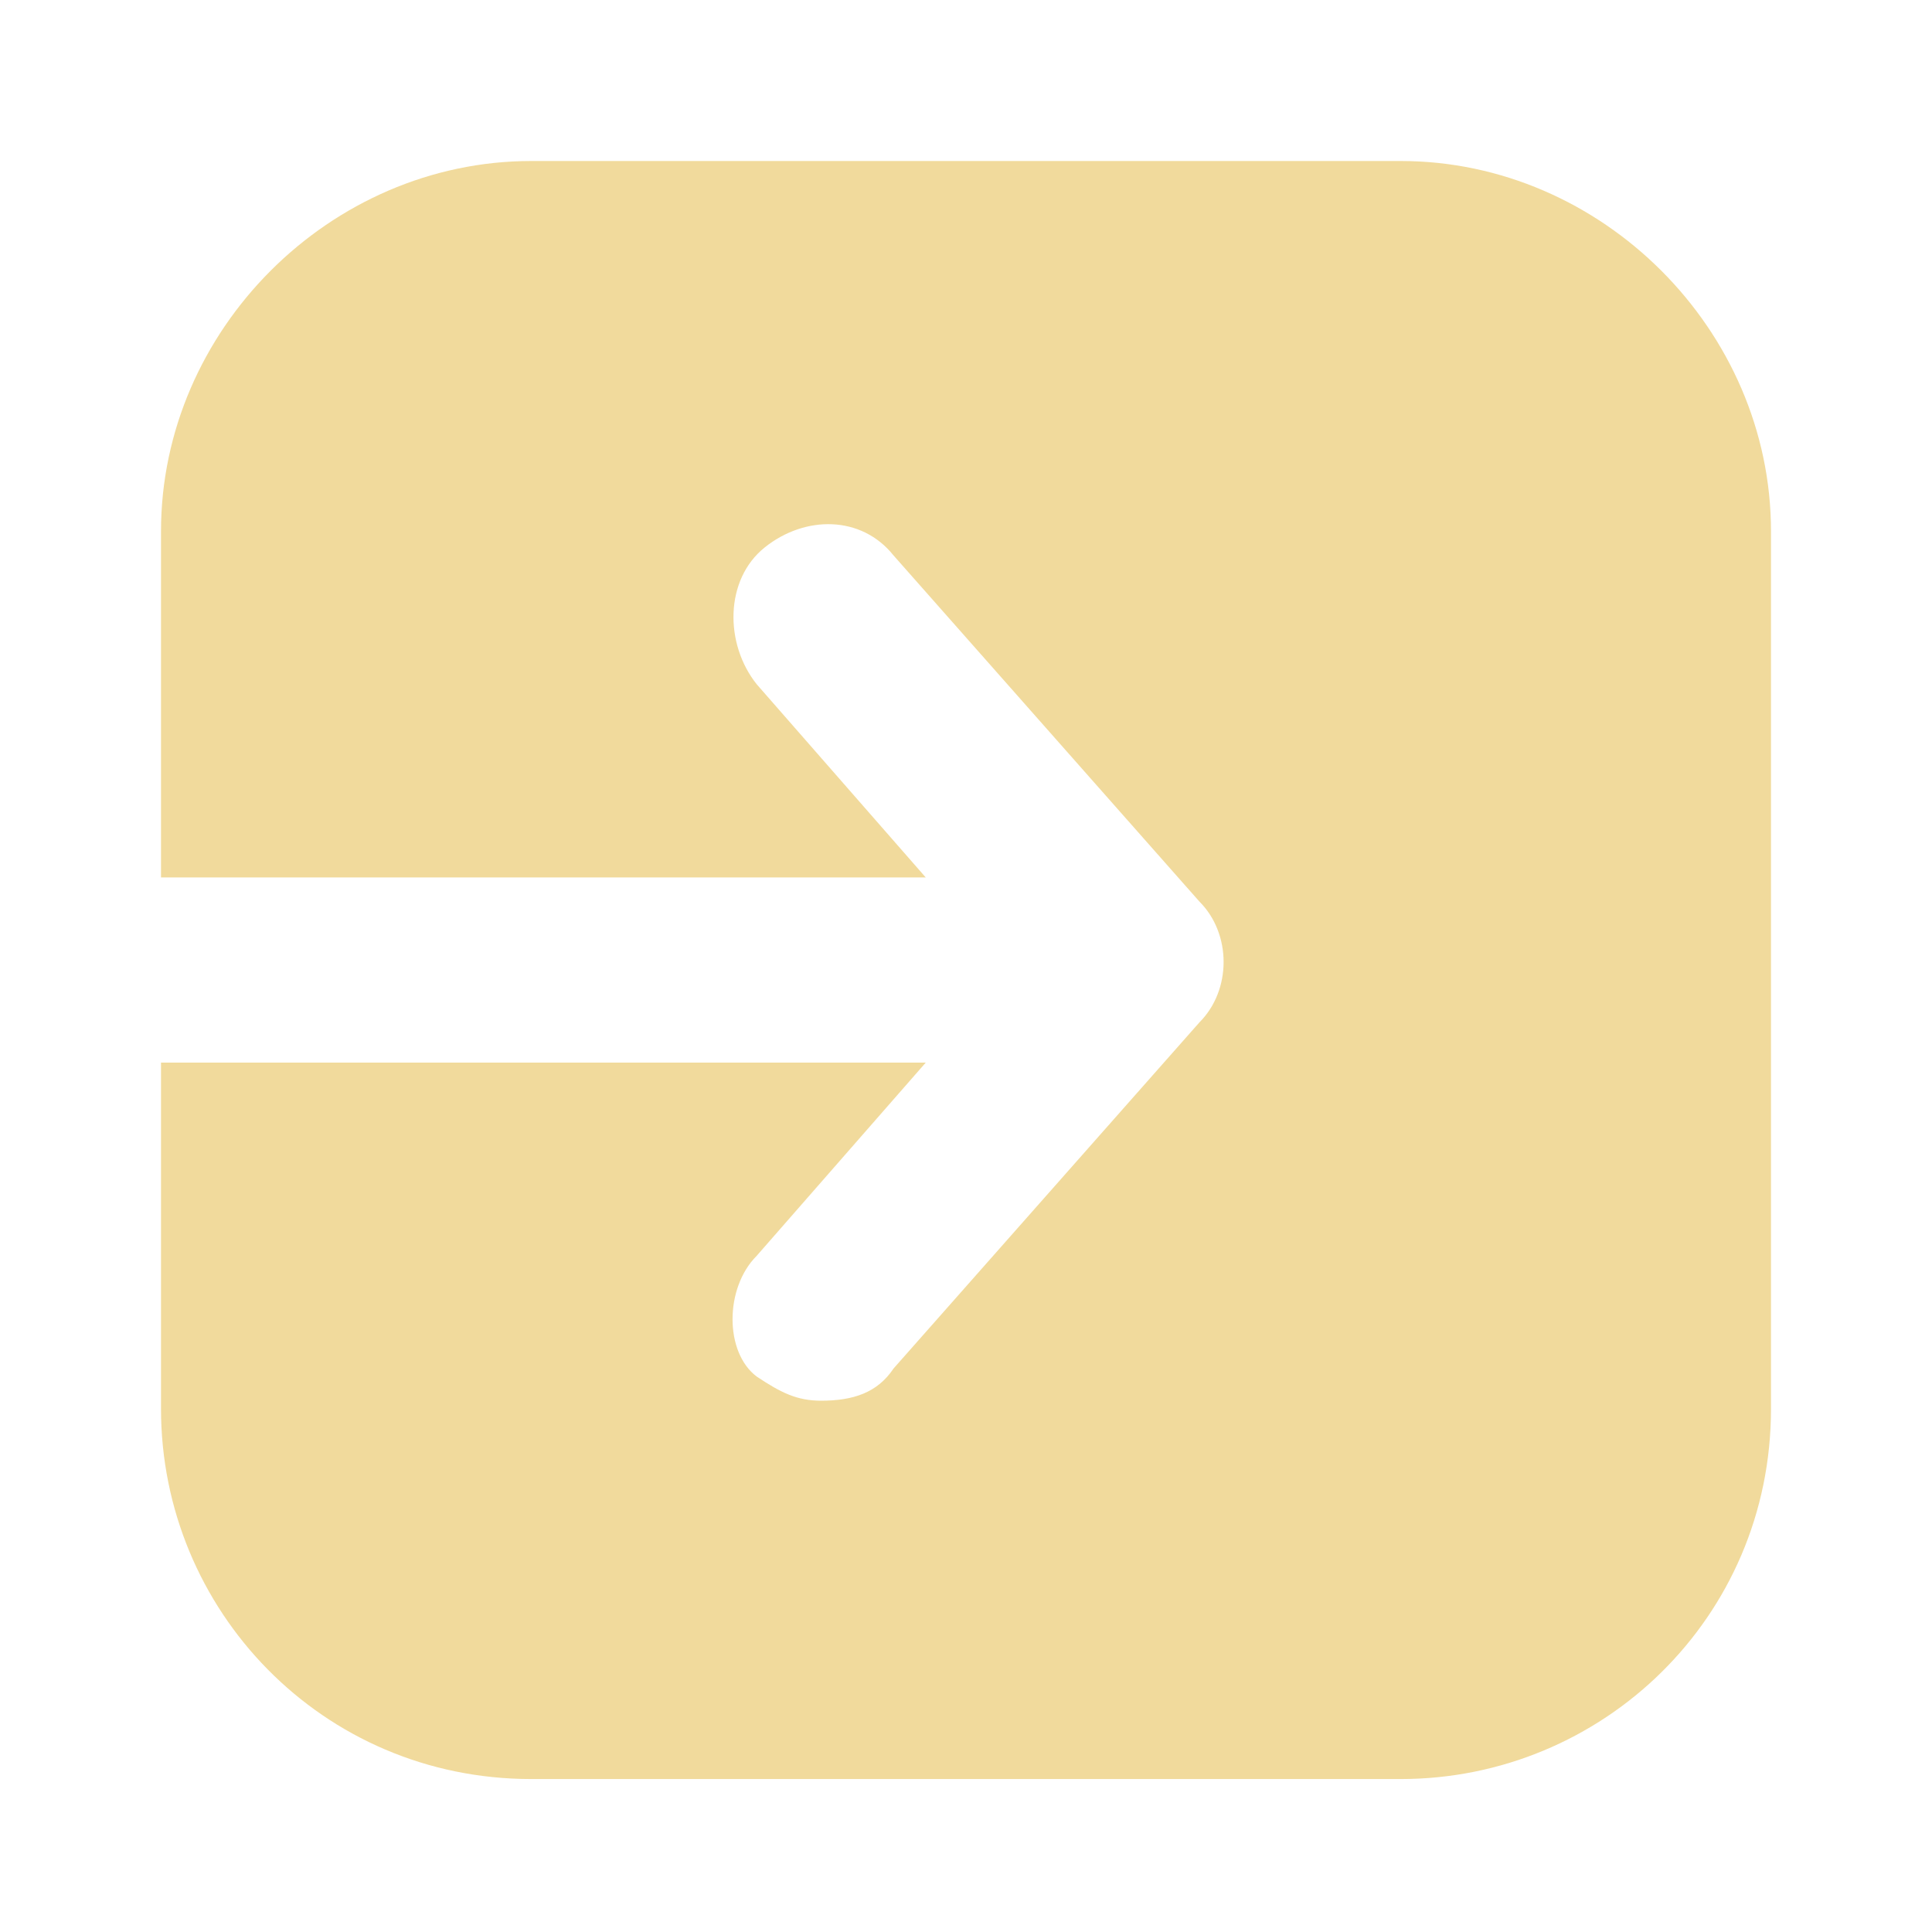
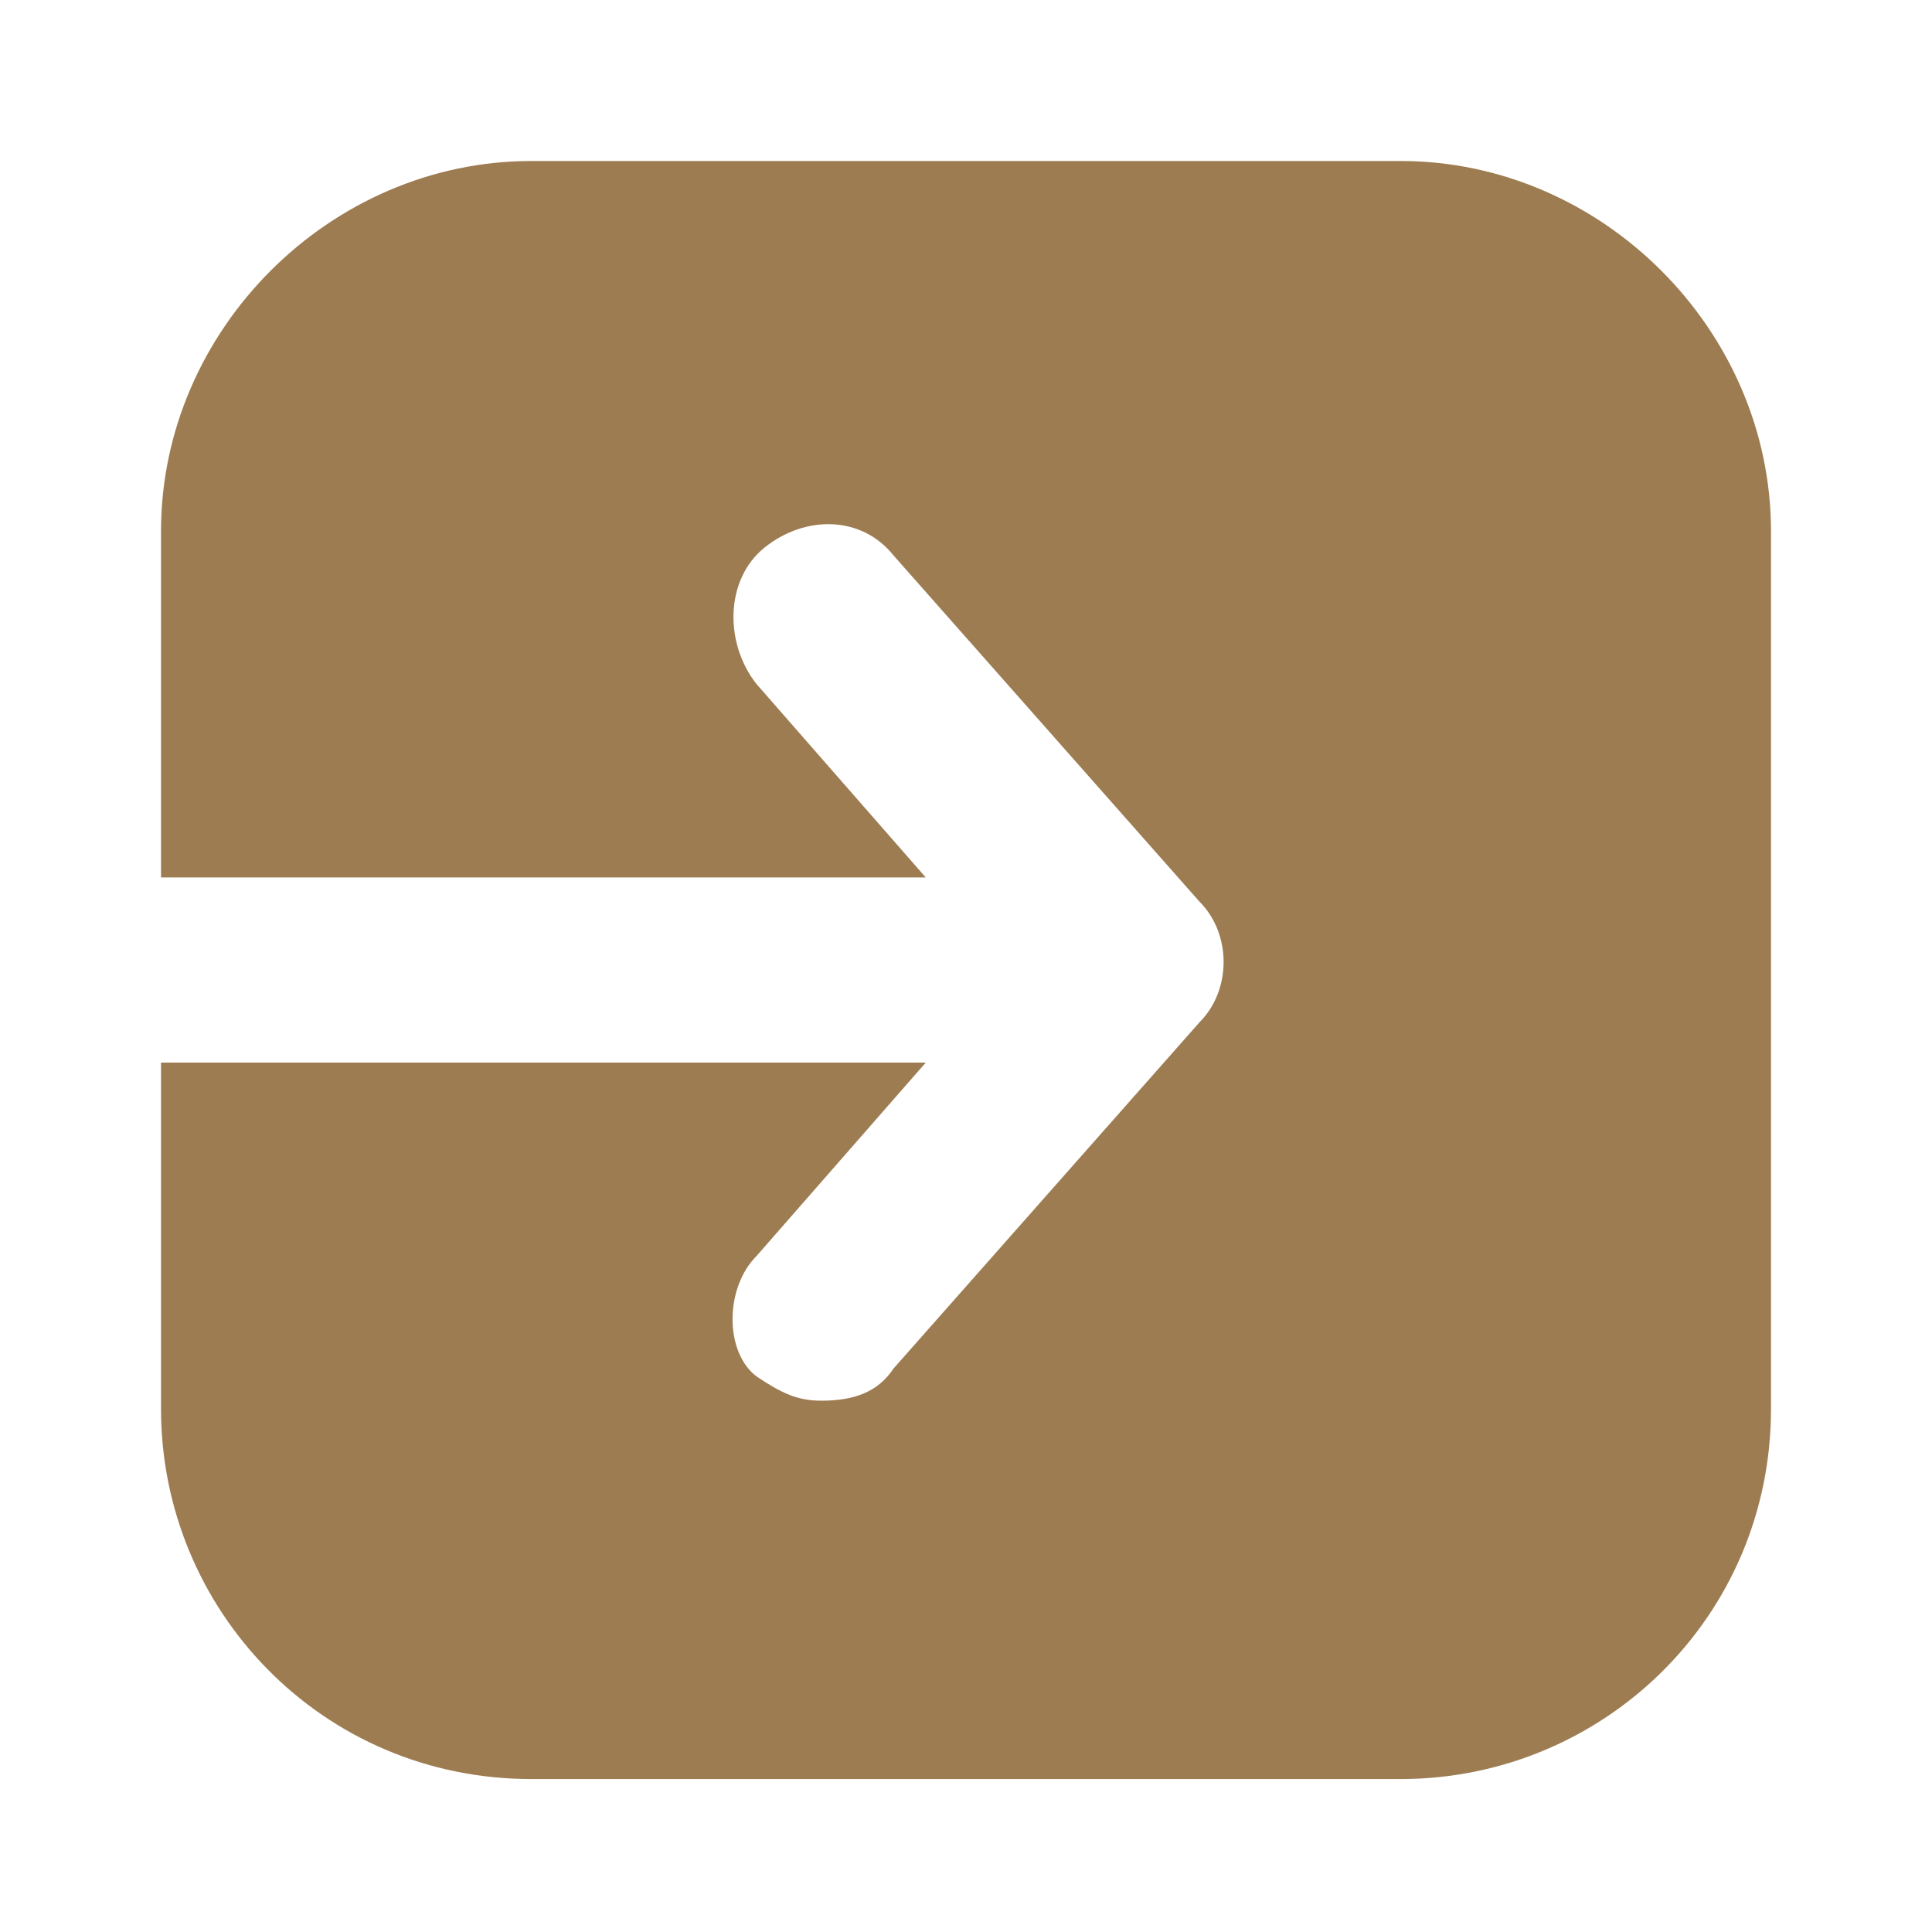
<svg xmlns="http://www.w3.org/2000/svg" version="1.1" id="Layer_1" x="0px" y="0px" viewBox="0 0 24 24" style="enable-background:new 0 0 24 24;" xml:space="preserve">
  <style type="text/css">
- 	.st0{opacity:0.7;fill:#EBCB72;}
+ 	.st0{opacity:0.7;fill:#734407;}
</style>
  <path class="st0" d="M17.4,2H6.6C4.1,2,2,4.1,2,6.6v4.3h9.5L9.4,8.5C9,8,9,7.2,9.5,6.8c0.5-0.4,1.2-0.4,1.6,0.1l3.8,4.3  c0.4,0.4,0.4,1.1,0,1.5L11.1,17c-0.2,0.3-0.5,0.4-0.9,0.4c-0.3,0-0.5-0.1-0.8-0.3C9,16.8,9,16,9.4,15.6l2.1-2.4H2v4.3  c0,2.5,2,4.6,4.6,4.6h10.8c2.5,0,4.6-2,4.6-4.6V6.6C22,4.1,19.9,2,17.4,2z" />
</svg>
